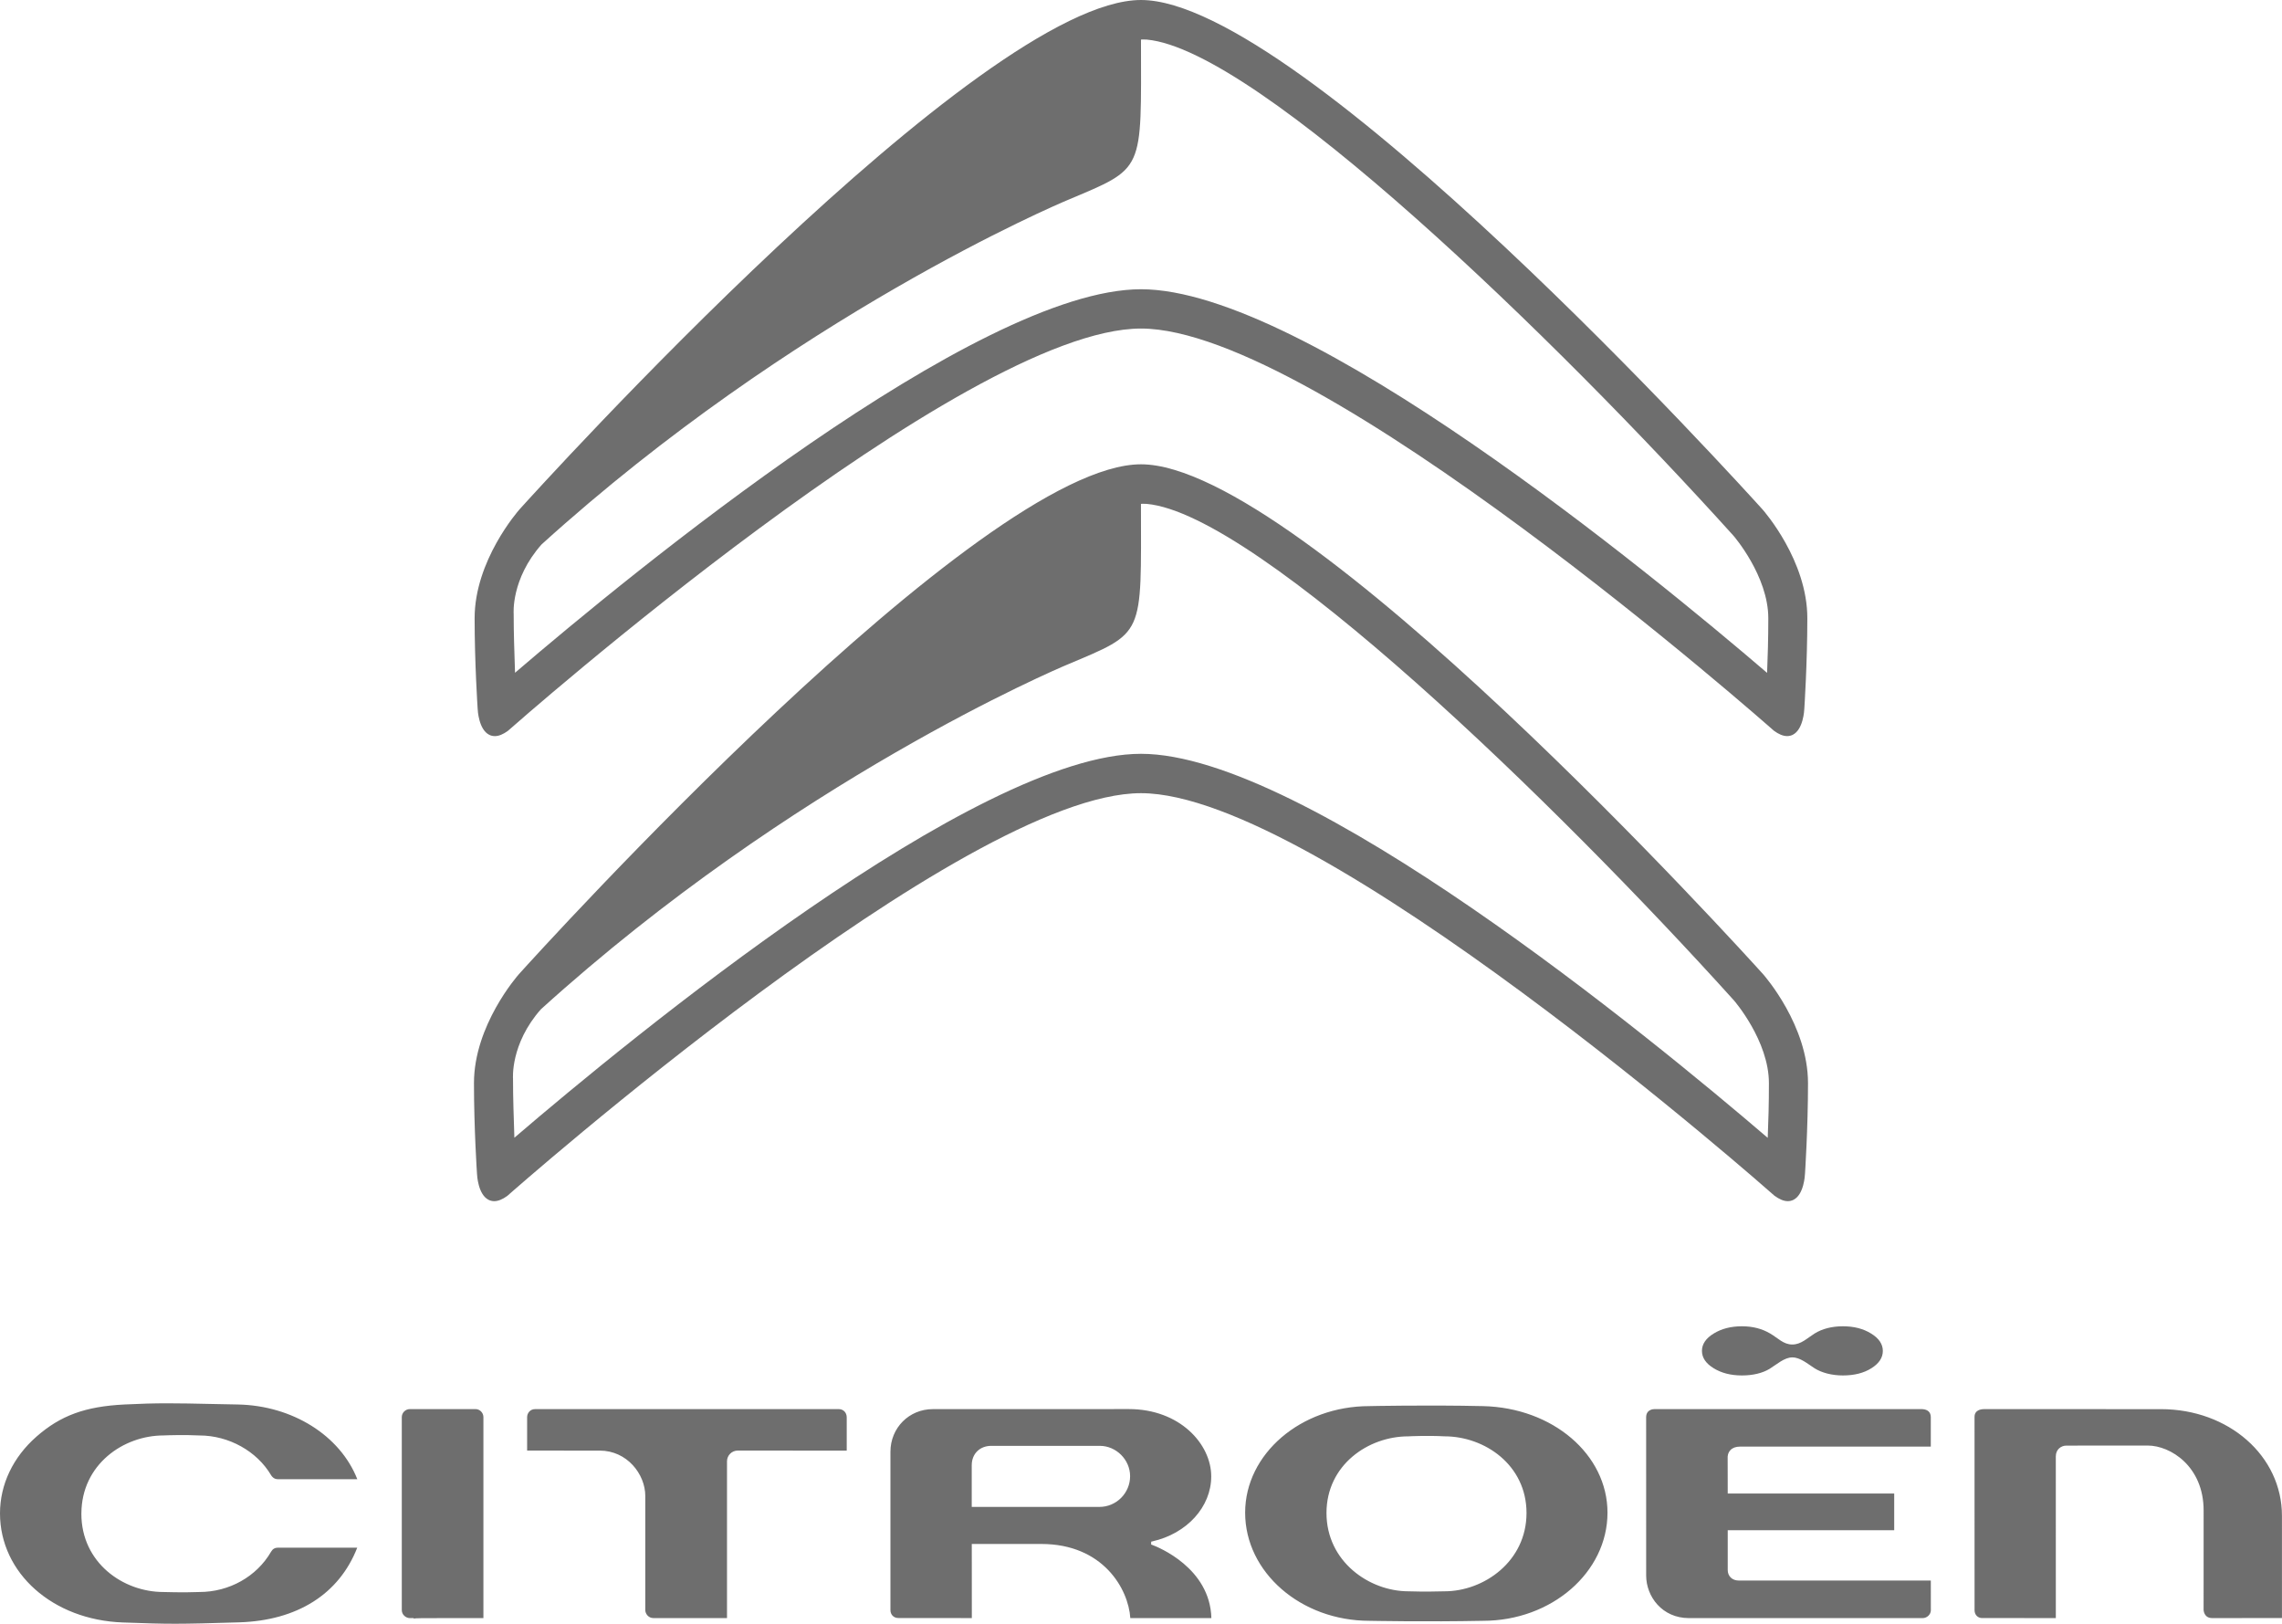
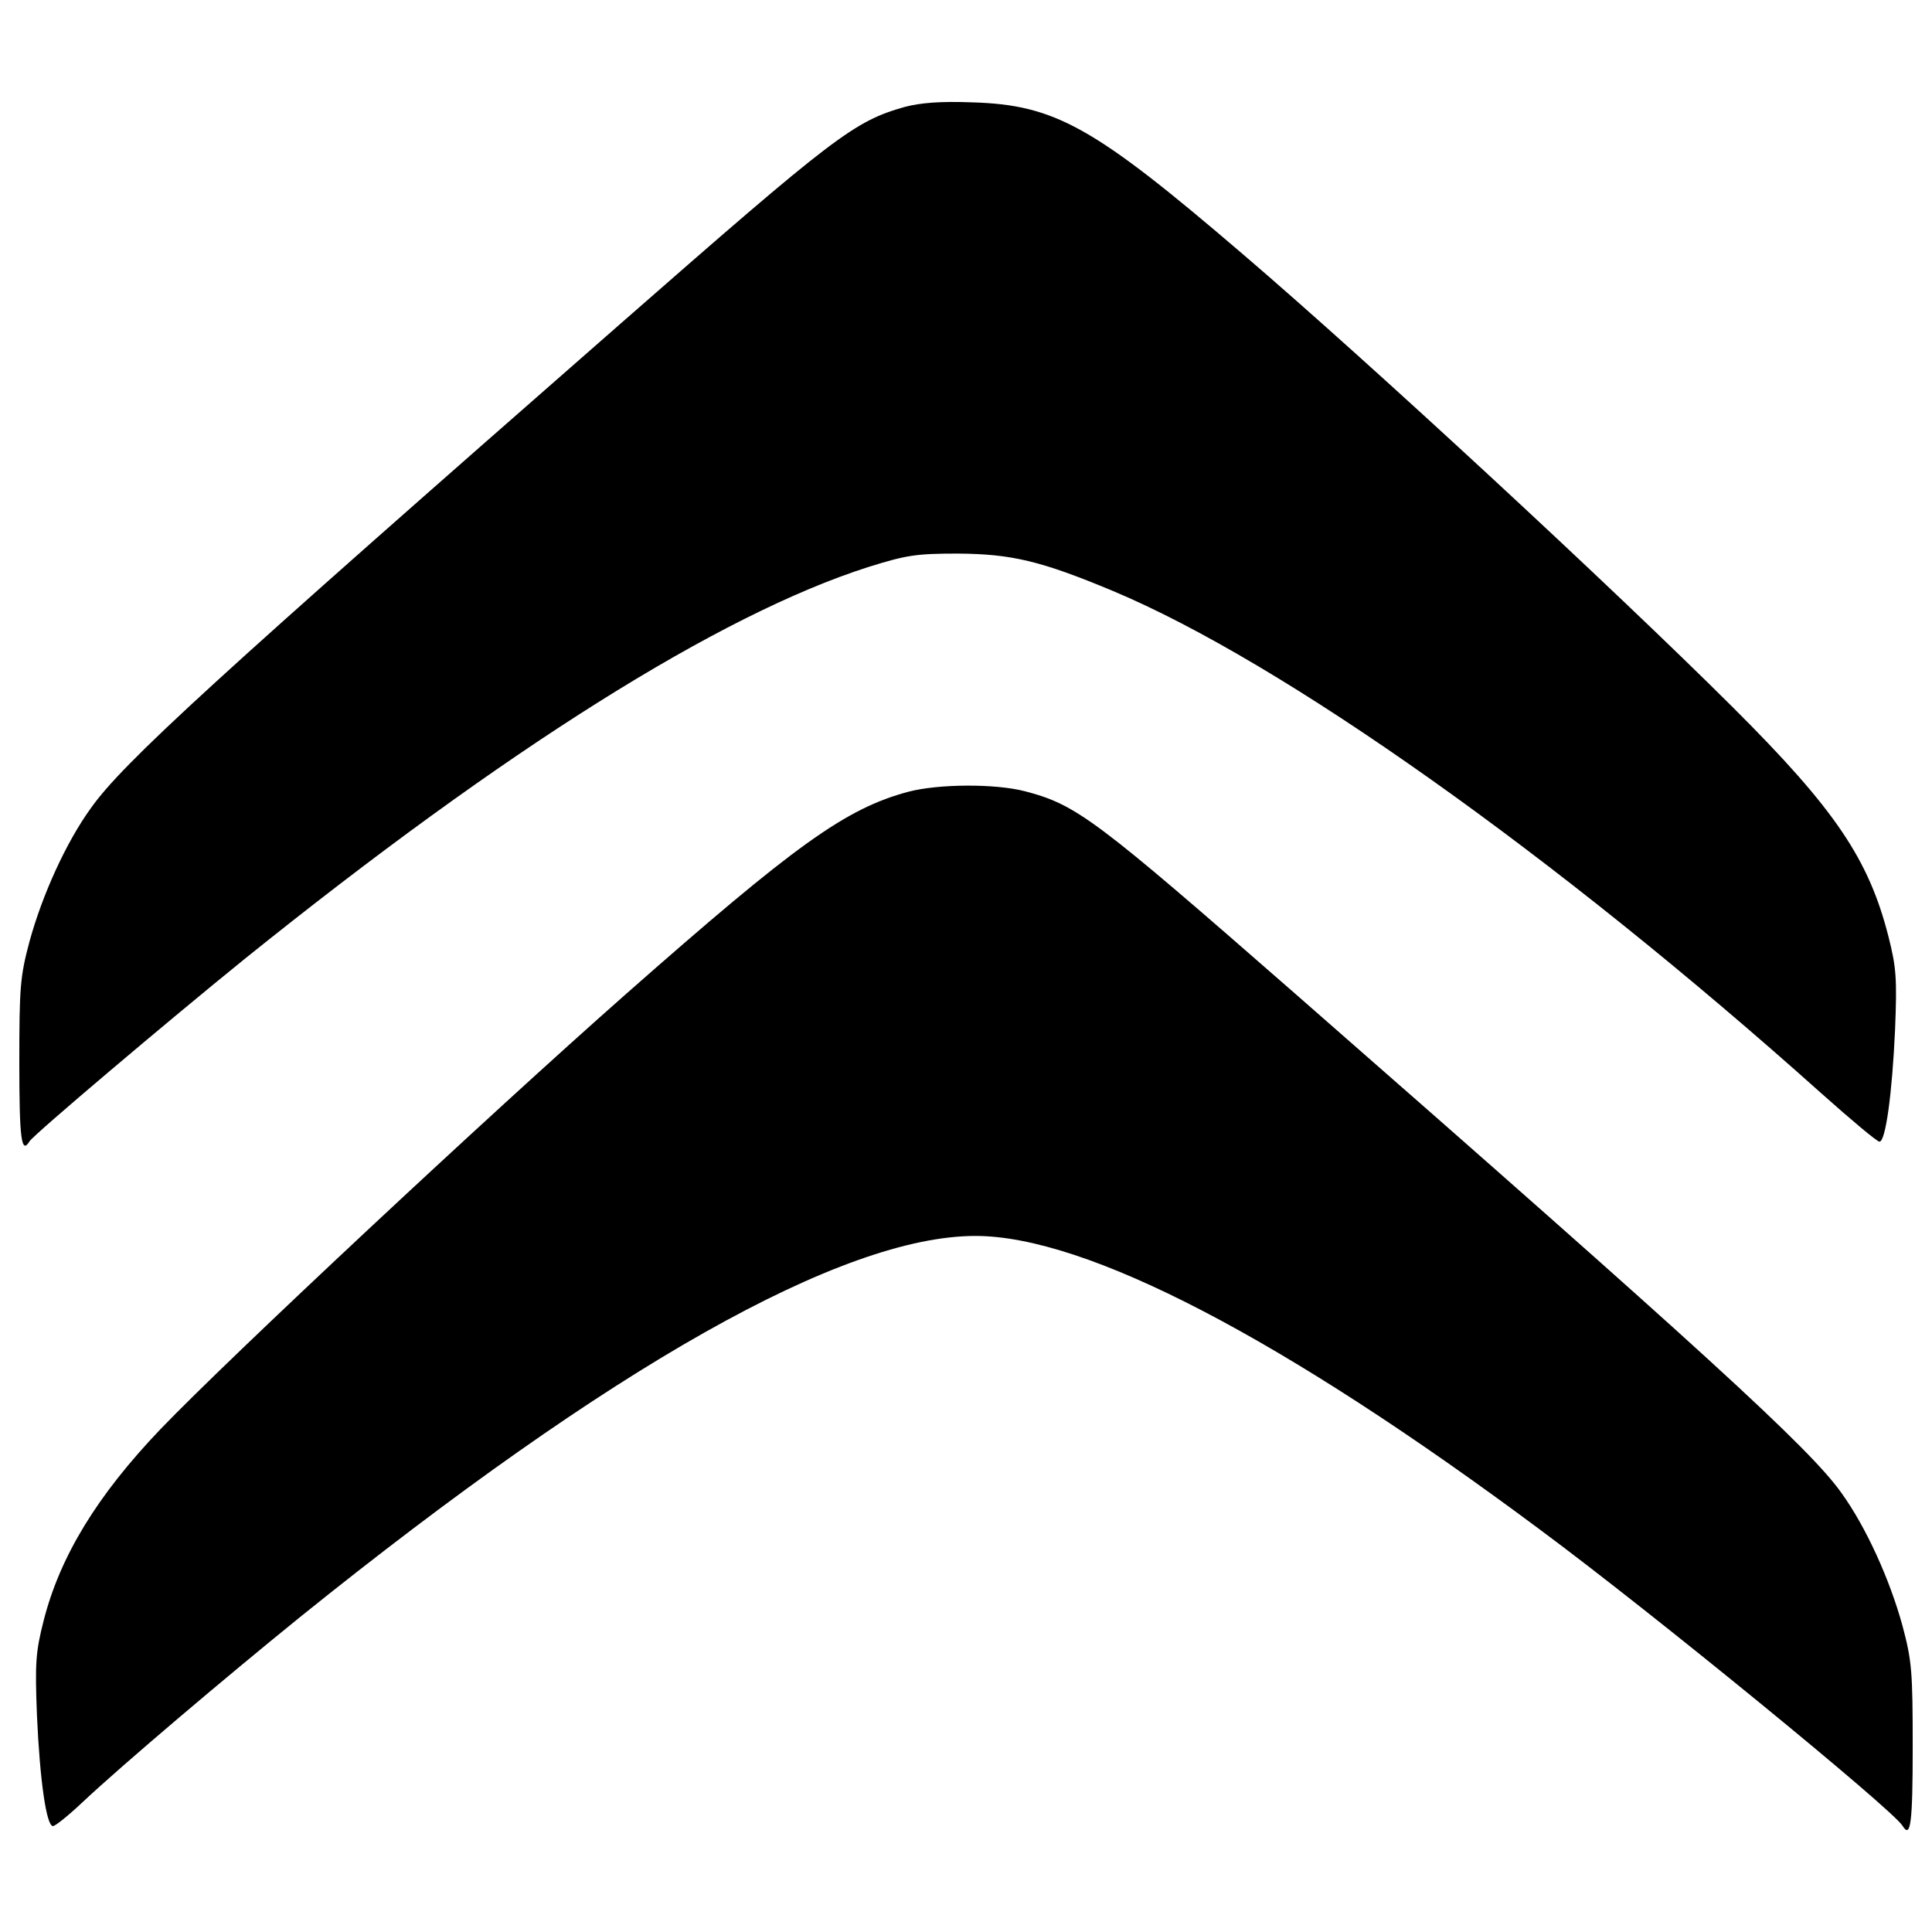
- <svg xmlns="http://www.w3.org/2000/svg" version="1.1" id="Livello_1" x="0px" y="0px" viewBox="0 0 9454.1 6726.5" style="enable-background:new 0 0 9454.1 6726.5;" xml:space="preserve">
-   <style type="text/css">
- 	.st0{fill-rule:evenodd;clip-rule:evenodd;fill:#6E6E6E;}
- </style>
+ <svg xmlns="http://www.w3.org/2000/svg" version="1.1" x="0px" y="0px" viewBox="0 0 1000 1000" enable-background="new 0 0 1000 1000" xml:space="preserve">
  <g>
-     <path class="st0" d="M5984.3,6592.1h-0.8c-18.6,0.5-84,2.2-148.2,0c-163.4,0-339.8-124-339.8-324.4c0-198.8,172.8-317.6,339-317.5   c2-0.4,83.1-3.8,149.8-0.1c167,0,339.9,118.8,339.9,317.6C6324.2,6468.1,6147.8,6592.1,5984.3,6592.1 M6143.7,5824.9   c-232.4-5.2-468.5-0.1-470.5,0c-283.9,0-514.7,198-514.7,441.4c0,247,230.9,448,514.9,448c1.9,0.1,238,4.8,470.5,0   c284.4,0,515.8-201,515.8-448C6659.6,6025.3,6432.9,5831.4,6143.7,5824.9 M9164.6,6703c0,0,278.4-0.1,289.4-0.1   c0-11.3-0.1-423.8-0.1-423.8c0-247.5-220.4-441.6-501.6-441.6l-732.2-0.1c-12,0-39.8,3.1-39.8,32.3l0.1,800.4   c0,21.5,15.5,32.8,30.7,32.8c0,0,295,0.1,306,0.1c0-11.4-0.1-669.6-0.1-669.6c0-29.4,22.1-44.9,43.8-44.9l337.3-0.2   c93.3,0,231.3,85.6,231.3,269.1l-0.1,411.8C9129.3,6669.5,9130.2,6703,9164.6,6703 M3056.2,6009.1c0,0,440.4,0.1,451.7,0.1v-137.9   c0-19.3-13.9-33.9-32.4-33.9H2216.6c-20.5,0-32.8,17-32.8,33.4c0,0,0,127.7,0,138.3c11.1,0,300.9,0.1,300.9,0.1   c112.9,0,188.7,97.4,188.7,188.3v472.6c0,15.6,13.7,32.9,33.2,32.9c0,0,294.2,0.1,305.3,0.1v-649.6   C3012,6029,3031.8,6009.1,3056.2,6009.1 M1664.6,6670.1c0,19.4,17.5,33,33.2,33h17.2c0,0-1.3,1.1-2.4,2.1   c8.7-2.1,38.2-2.1,140.7-2.1c0,0,138.8-0.1,149.4-0.1v-832.7c0-17.8-14.8-33-32.4-33h-272.6c-17.9,0-33.1,15.2-33.1,33   L1664.6,6670.1z M4025.8,6242.6v-172.8c0-47.3,33.3-80.3,81.2-80.3h449.2c68.1,0,125.7,57.6,125.7,125.6   c0,70.2-57,127.4-127.1,127.4H4025.8z M4682.8,6703.2h335.8c-5.3-208-220.5-294.2-245.3-303.4l-4.3-1.6l0.3-11.8l4.4-1   c143.9-32.3,244.3-143.1,244.3-269.3c0-134.1-130.4-278.9-341.2-278.9l-812.2,0.2c-98.4,0-175.6,77.6-175.6,176.7v655.9   c0,19,13.6,32.7,32.4,32.7c0,0,293.6,0.3,304.8,0.3c0-11.1-0.2-307-0.2-307h287.9C4569.7,6396,4675,6582,4682.8,6703.2   L4682.8,6703.2z M1151.6,6127.8h328.7c-71.2-181-268.4-305.2-495-309.6l-101-2c-158.3-3.4-230.6-5-369.2,2   c-162,8.2-263.9,45.4-363.8,132.9C53.8,6036.6,0.1,6149.4,0,6269.2c0,247.6,218.9,441.8,509.1,452c198.9,7.1,220.2,7.3,481.1-0.5   c241.7-7.3,415-117.5,489.8-309.4h-328.6c-12.4,0-21.9,5.5-28.2,16.5c-59.5,103.1-173.4,167.2-297.1,167.2   c-67.6,2.8-149.1,0-149.1,0c-167,0-339.9-121.3-339.9-324.3l0.1-1.9c1.1-201.8,173.5-322.3,340.6-322.4c19.1-0.8,86.4-3,148.1,0.1   c121.8,0,238.8,65,297.8,165.6C1125.8,6115.6,1134.2,6127.8,1151.6,6127.8 M7999.2,6547.5h-795.8c-26.8,0-45.6-17.9-45.6-43.5v-165   c0,0,678.4,0,689.7,0c0-10.4,0-141.5,0-151.9h-689.7l-0.3-150.6c0-0.7-0.5-16.9,11.7-29.6c9.1-9.4,22.4-14.2,39.7-14.2h790.2   v-121.4c0-10.4-2.9-18.5-8.8-24.1c-10.9-10.5-28.9-9.9-30-9.8H6853.5c-3.5,0-33.7,0.9-33.7,34l0.1,655.5   c0,86.7,66.2,176.2,177.1,176.2l969.3-0.1c8,0,16.3-3.5,22.7-9.5c6.6-6.3,10.3-14.4,10.3-22.7   C7999.3,6670.7,7999.3,6558.1,7999.2,6547.5 M7751.8,5524.3c-32.4-20.2-71.3-30.1-117.1-30.1c-45.6,0-86.2,10.6-117.2,30.1   c-30.9,19.3-55.6,45.4-92.2,45.4c-36.5,0-58.5-26-91.4-45.4c-33-19.5-71.4-30.1-117.1-30.1c-45.7,0-84.6,10-117.2,30.1   c-32.3,19.7-48.6,43.9-48.6,71.8c0,28.2,16.3,52.2,48.6,72c32.6,20,71.4,29.8,117.2,29.8c45.5,0,85.2-9.6,114.6-27.5   c29.3-18,60.9-47.3,93.9-47.3c33.1,0,63,26.3,92.3,45.1c29.4,18.6,71.6,29.7,117.1,29.7c47,0,86.6-9.8,118.2-29.8   c31.7-19.8,47.5-43.8,47.5-72C7800.3,5568.1,7784.2,5544,7751.8,5524.3" />
-     <path class="st0" d="M7323.5,4713.6C6841,4299.9,5407.5,3122.7,4727,3122.7c-680.8,0-2113.2,1176.4-2596,1590.4   c-2.9-97.8-5.6-157.2-5.6-244.3c0,0-11.8-143.8,115.4-287.7c1046.6-948.3,2143.9-1412.3,2177.6-1426.5   c327.2-138.3,308.8-112.3,308.5-667.3c0,0,14.6-0.9,23.9,0.1c460.8,41.7,1699.7,1244.1,2432.9,2057   c1.3,1.4,144.7,167.4,144.7,342.4C7328.6,4568.8,7326.2,4649.7,7323.5,4713.6 M7303.8,4035c-77.9-86.4-1912.6-2111.6-2576.8-2111.6   c-664,0-2498.8,2025.2-2576.6,2111.5l-0.1,0.1c-7.6,8.5-186.7,213.2-186.7,451.9c0,185.8,12.3,372.8,12.5,374.6   c0.4,8.6,4.7,87.6,48.6,109.1c7.1,3.5,14.8,5.3,22.7,5.3c16.3,0,34.5-7.3,54.2-21.7c19.8-17.5,1888.9-1668.4,2625.4-1668.4   c736.6,0,2605.8,1650.9,2624.5,1667.6c20.4,15,38.8,22.5,55.3,22.5c8,0,15.5-1.8,22.7-5.2c43.8-21.4,48.1-100.5,48.5-109.4   c0.1-1.4,12.4-188.4,12.4-374.2C7490.4,4248.2,7311.3,4043.5,7303.8,4035 M7320.9,2787.4c-482-413.2-1914.1-1589.2-2593.8-1589.2   c-680.1,0-2111.1,1175.3-2593.4,1588.8c-2.9-97.6-5.6-157.1-5.6-244c0,0-11.8-143.7,115.3-287.4   C3289,1308.2,4385.2,844.7,4418.8,830.5c326.9-138.2,308.5-112.2,308.2-666.6c0,0,14.5-0.9,23.9,0.1   c460.3,41.7,1698,1242.9,2430.4,2054.9c1.3,1.4,144.6,167.2,144.6,342.1C7326,2642.8,7323.5,2723.6,7320.9,2787.4 M7301.2,2109.5   C7223.3,2023.2,5390.5,0,4727,0c-663.3,0-2496.3,2023.2-2574,2109.4l-0.1,0.1c-7.6,8.5-186.6,213-186.6,451.5   c0,185.6,12.4,372.4,12.5,374.2c0.4,8.6,4.7,87.5,48.5,109c7.1,3.5,14.8,5.2,22.7,5.2c16.3,0,34.4-7.3,54.1-21.7   C2124,3010.2,3991.2,1361,4727,1361c735.9,0,2603.2,1649.2,2621.9,1665.9c20.3,15,38.7,22.4,55.2,22.4c8,0,15.5-1.7,22.7-5.2   c43.7-21.4,48.1-100.4,48.4-109.3c0.1-1.4,12.4-188.2,12.4-373.8C7487.7,2322.5,7308.8,2118,7301.2,2109.5" />
+     <g transform="translate(0,511) scale(0.1,-0.1)">
+       <path d="M4683.9,4556.8c-263-74.2-358.5-146.4-1472.1-1122.1C1109.7,1593.5,634.6,1160.8,469.1,925.3C341.8,749.2,218.8,477.7,153,238C104.2,55.6,100,0.4,100-389.9c0-396.7,10.6-477.3,53-407.3c23.3,36.1,712.7,619.4,1113.6,944C2613.6,1230.8,3723,1928.6,4493,2174.7c197.3,61.5,246.1,70,464.5,70c280-2.1,430.6-38.2,801.8-193C6639.7,1682.6,8050.3,683.5,9427-548.9c154.8-137.9,288.5-250.3,301.2-250.3c31.8,0,65.7,250.3,80.6,579.1c10.6,265.1,6.4,322.4-33.9,481.5c-101.8,400.9-275.8,659.7-806.1,1187.9c-617.3,615.1-1875.1,1779.7-2537,2346.1c-770,659.7-969.4,772.1-1400,784.8C4868.5,4586.5,4764.5,4578,4683.9,4556.8z" />
+       <path d="M4703,1012.3c-326.7-87-587.6-275.8-1463.6-1047.9C2518.2-672,1186.1-1917.1,831.8-2286.2C503-2629.9,310-2945.9,225.2-3281.1c-40.3-159.1-44.6-216.4-33.9-487.9c14.9-335.2,48.8-572.7,82.7-572.7c12.7,0,80.6,55.1,152.7,123c207.9,195.2,736.1,642.7,1126.4,958.8c1612.1,1298.2,2806.4,1972.7,3495.8,1972.7c574.9,0,1593-530.3,2923-1520.9c589.7-437,1820-1444.5,1875.2-1531.5c42.4-70,53,10.6,53,407.3c0,390.3-4.2,445.4-53,627.9c-65.8,239.7-188.8,511.2-316.1,687.3C9369.7-2388,8807.6-1874.7,6699.1-29.2C5668.2,872.3,5572.7,944.4,5305.5,1014.4C5150.6,1054.7,4857.9,1052.6,4703,1012.3z" />
+     </g>
  </g>
</svg>
